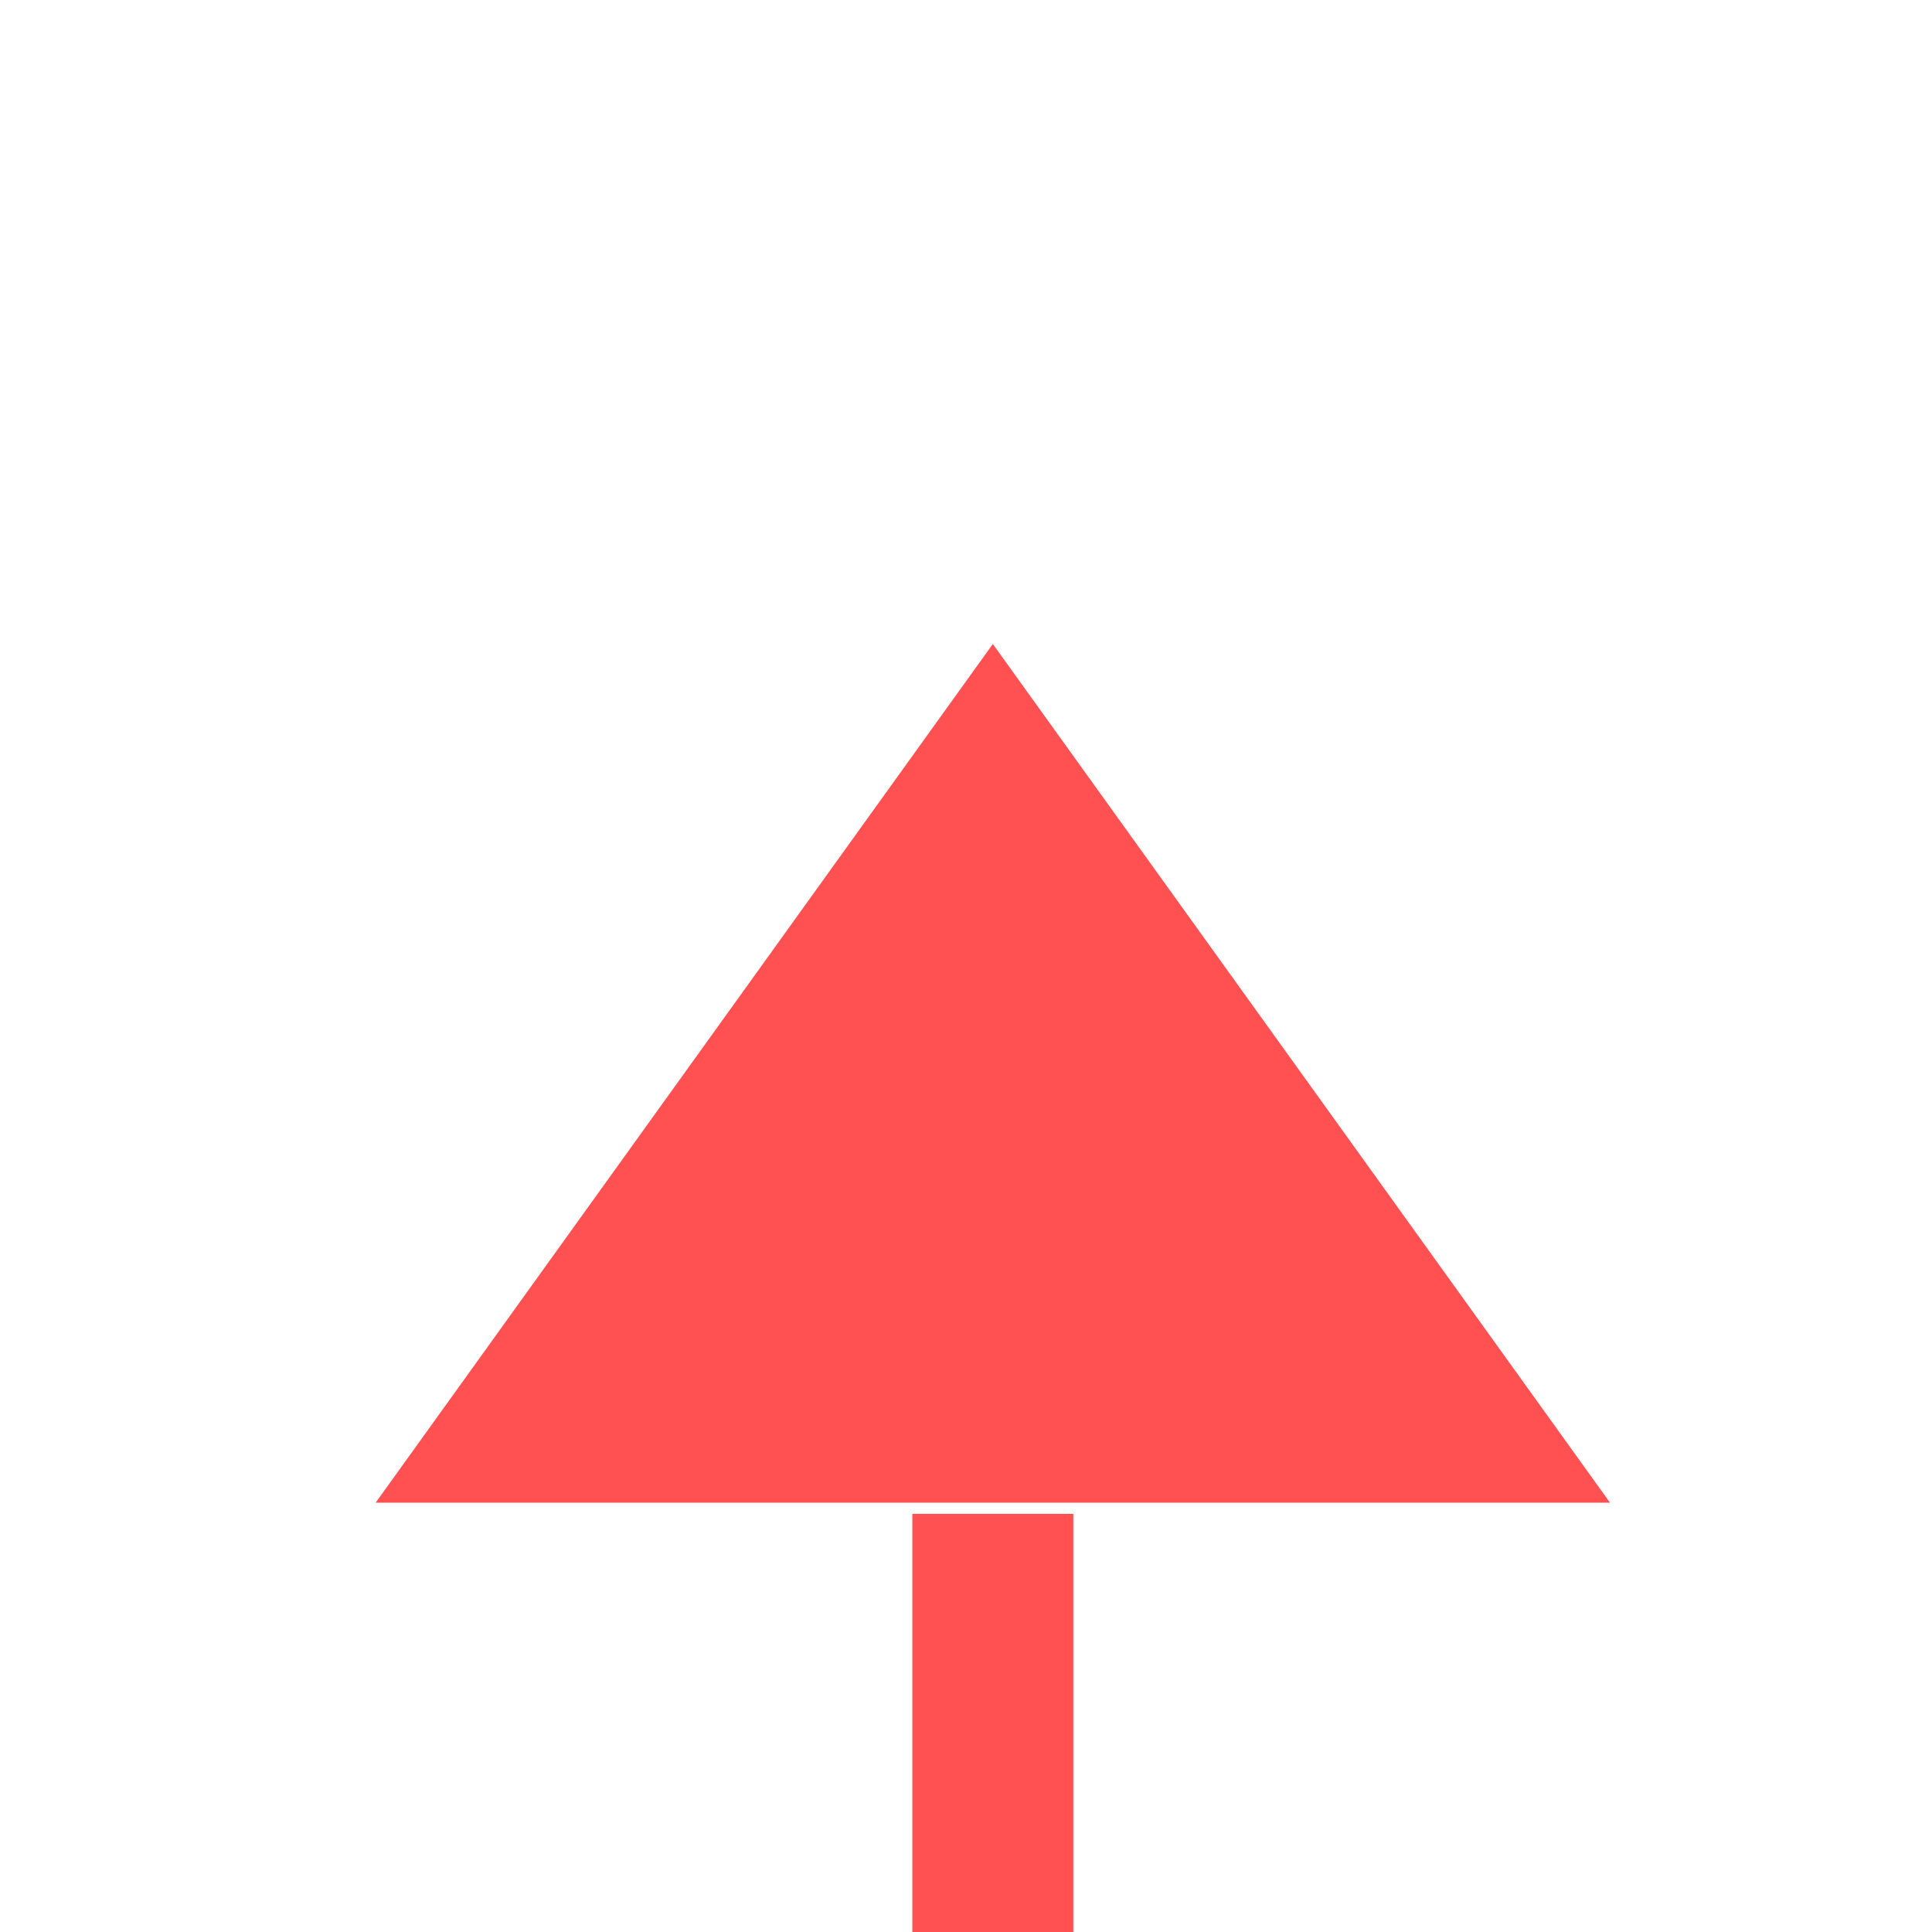
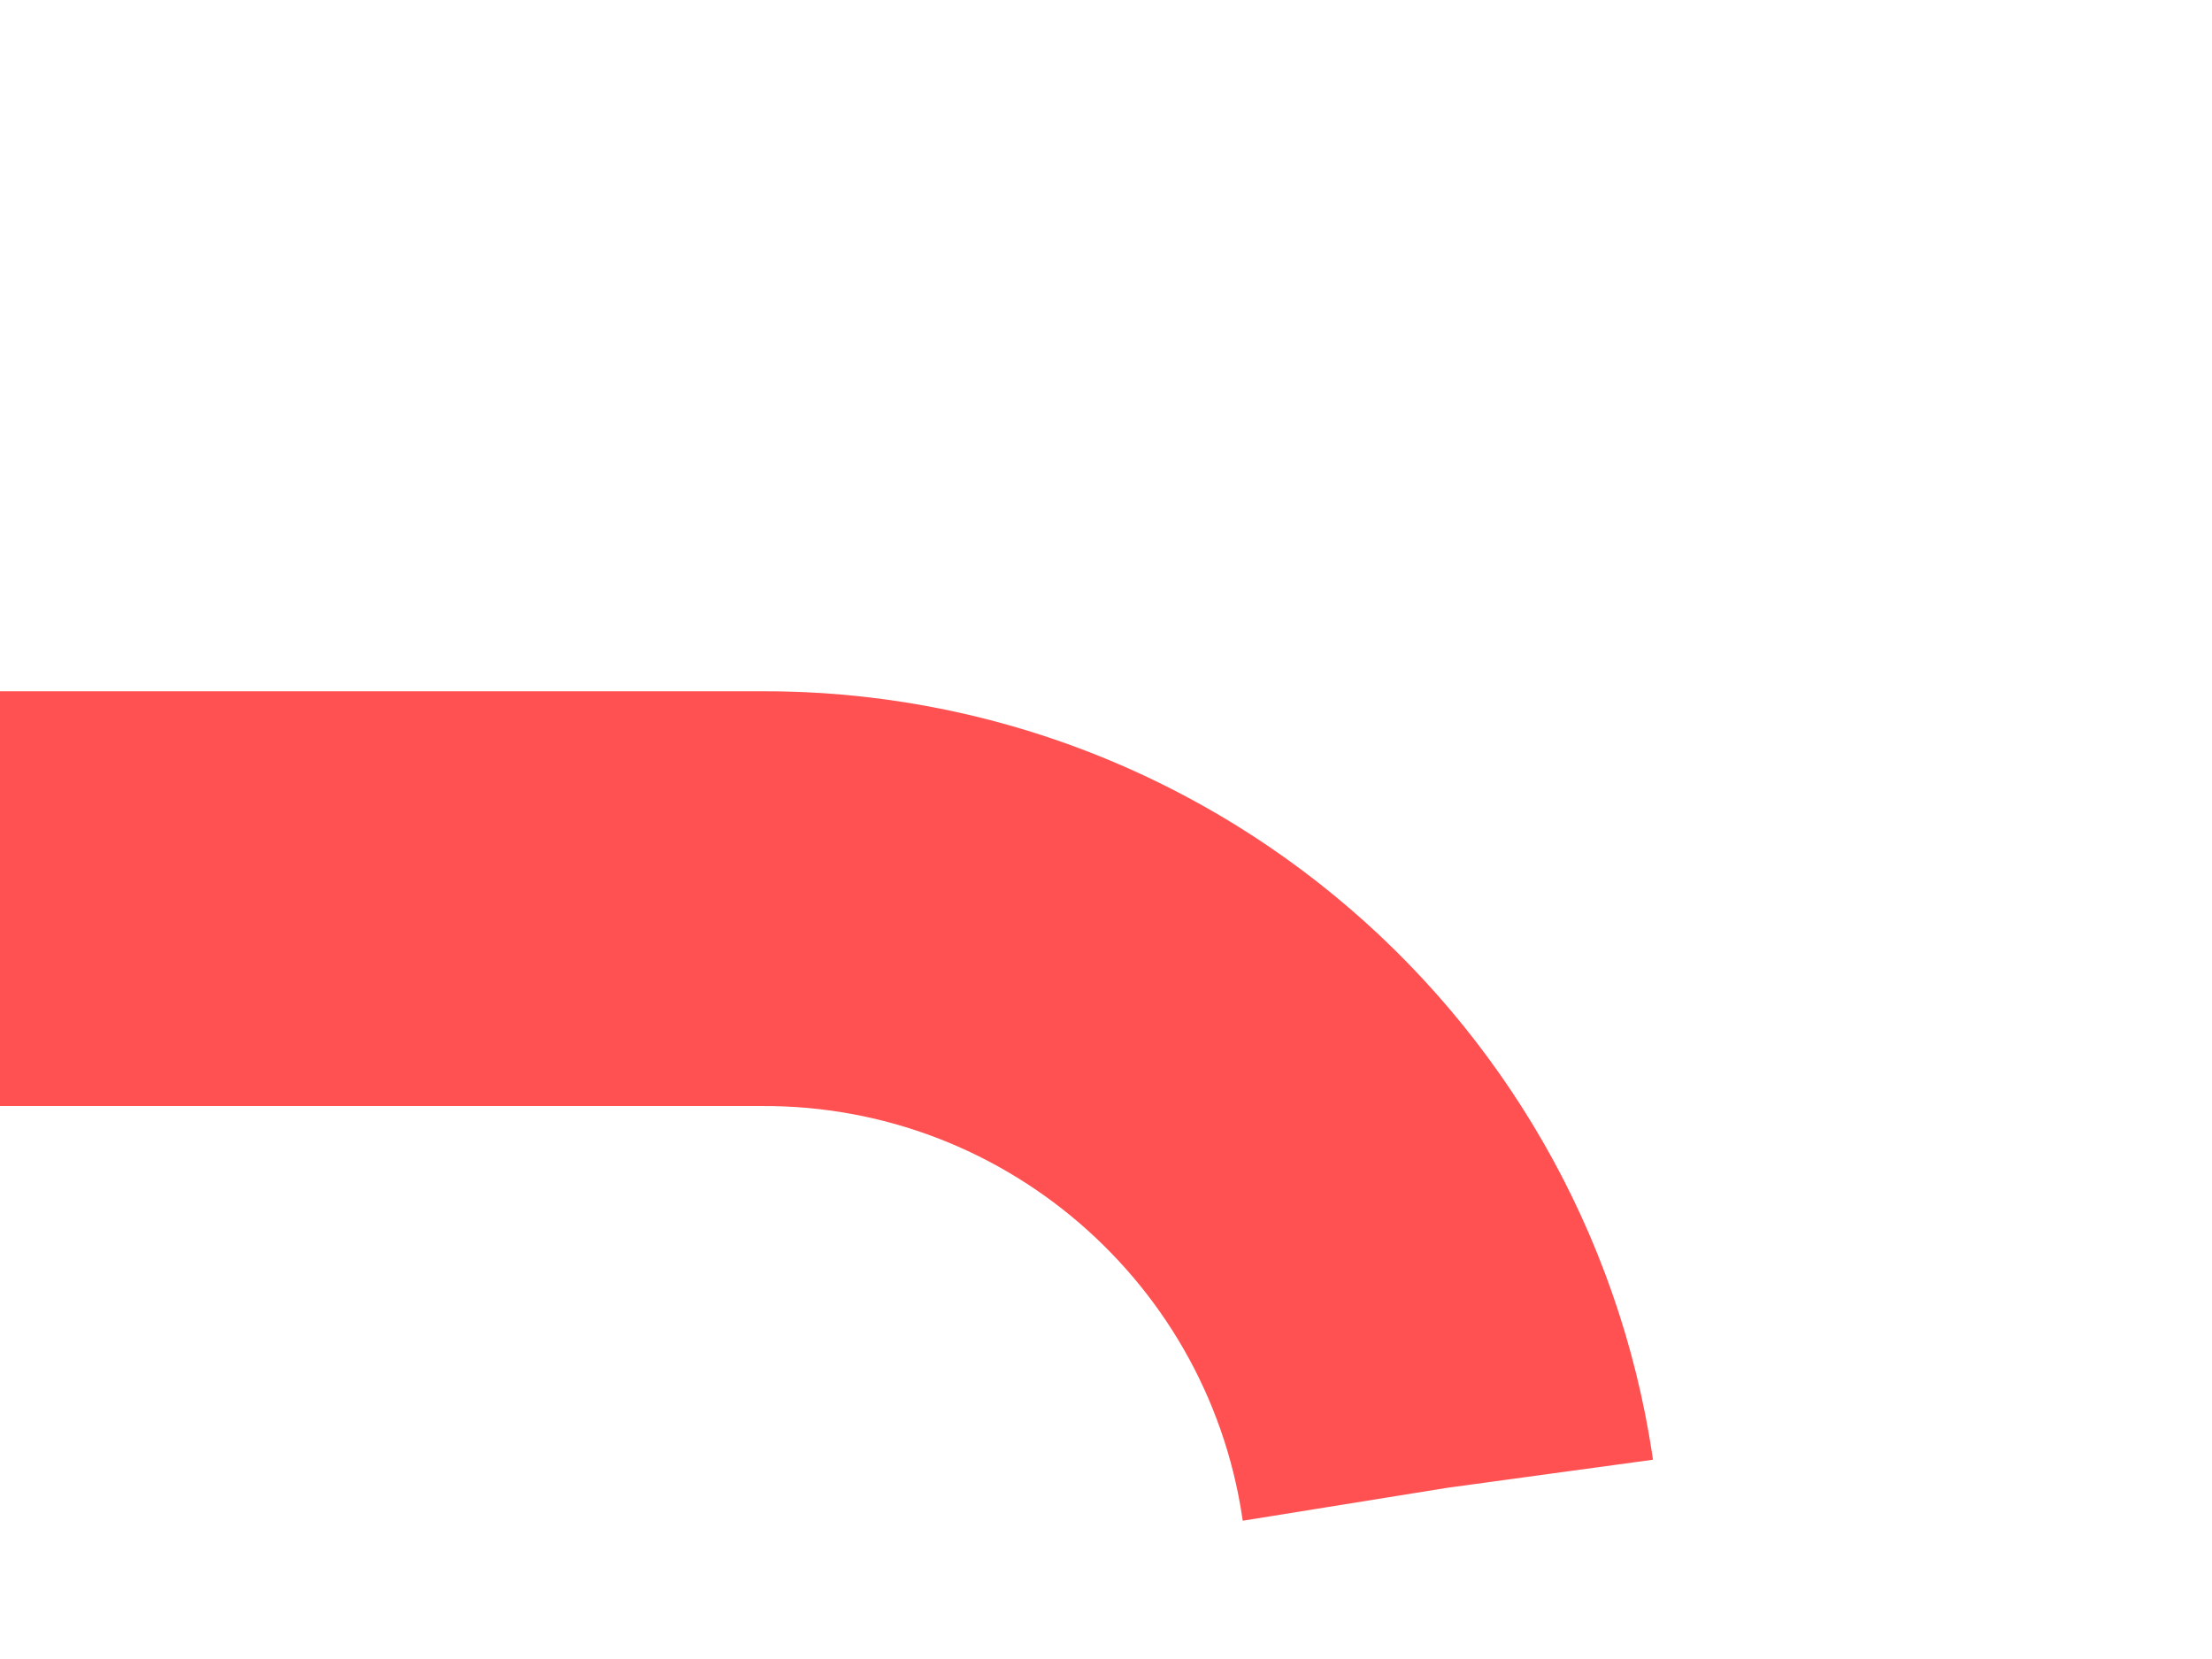
- <svg xmlns="http://www.w3.org/2000/svg" version="1.1" width="36px" height="36px" preserveAspectRatio="xMinYMid meet" viewBox="1060 604  36 34">
-   <path d="M 1952.5 1583  L 1952.5 1595  A 5 5 0 0 1 1947.5 1600.5 L 1083 1600.5  A 5 5 0 0 1 1078.5 1595 L 1078.5 1003  A 3 3 0 0 0 1081.5 1000 A 3 3 0 0 0 1078.5 997 L 1078.5 629  " stroke-width="3" stroke-dasharray="27,12" stroke="#ff5151" fill="none" />
-   <path d="M 1090 631  L 1078.5 615  L 1067 631  L 1090 631  Z " fill-rule="nonzero" fill="#ff5151" stroke="none" />
+ <svg xmlns="http://www.w3.org/2000/svg" version="1.1" width="16px" height="12px" preserveAspectRatio="xMinYMid meet" viewBox="720 962  16 10">
+   <path d="M 1765.5 1583  L 1765.5 1595  A 5 5 0 0 1 1760.5 1600.5 L 735 1600.5  A 5 5 0 0 1 730.5 1595.5 L 730.5 972  A 5 5 0 0 0 725.5 967.5 L 720 967.5  " stroke-width="3" stroke-dasharray="27,12" stroke="#ff5151" fill="none" />
</svg>
